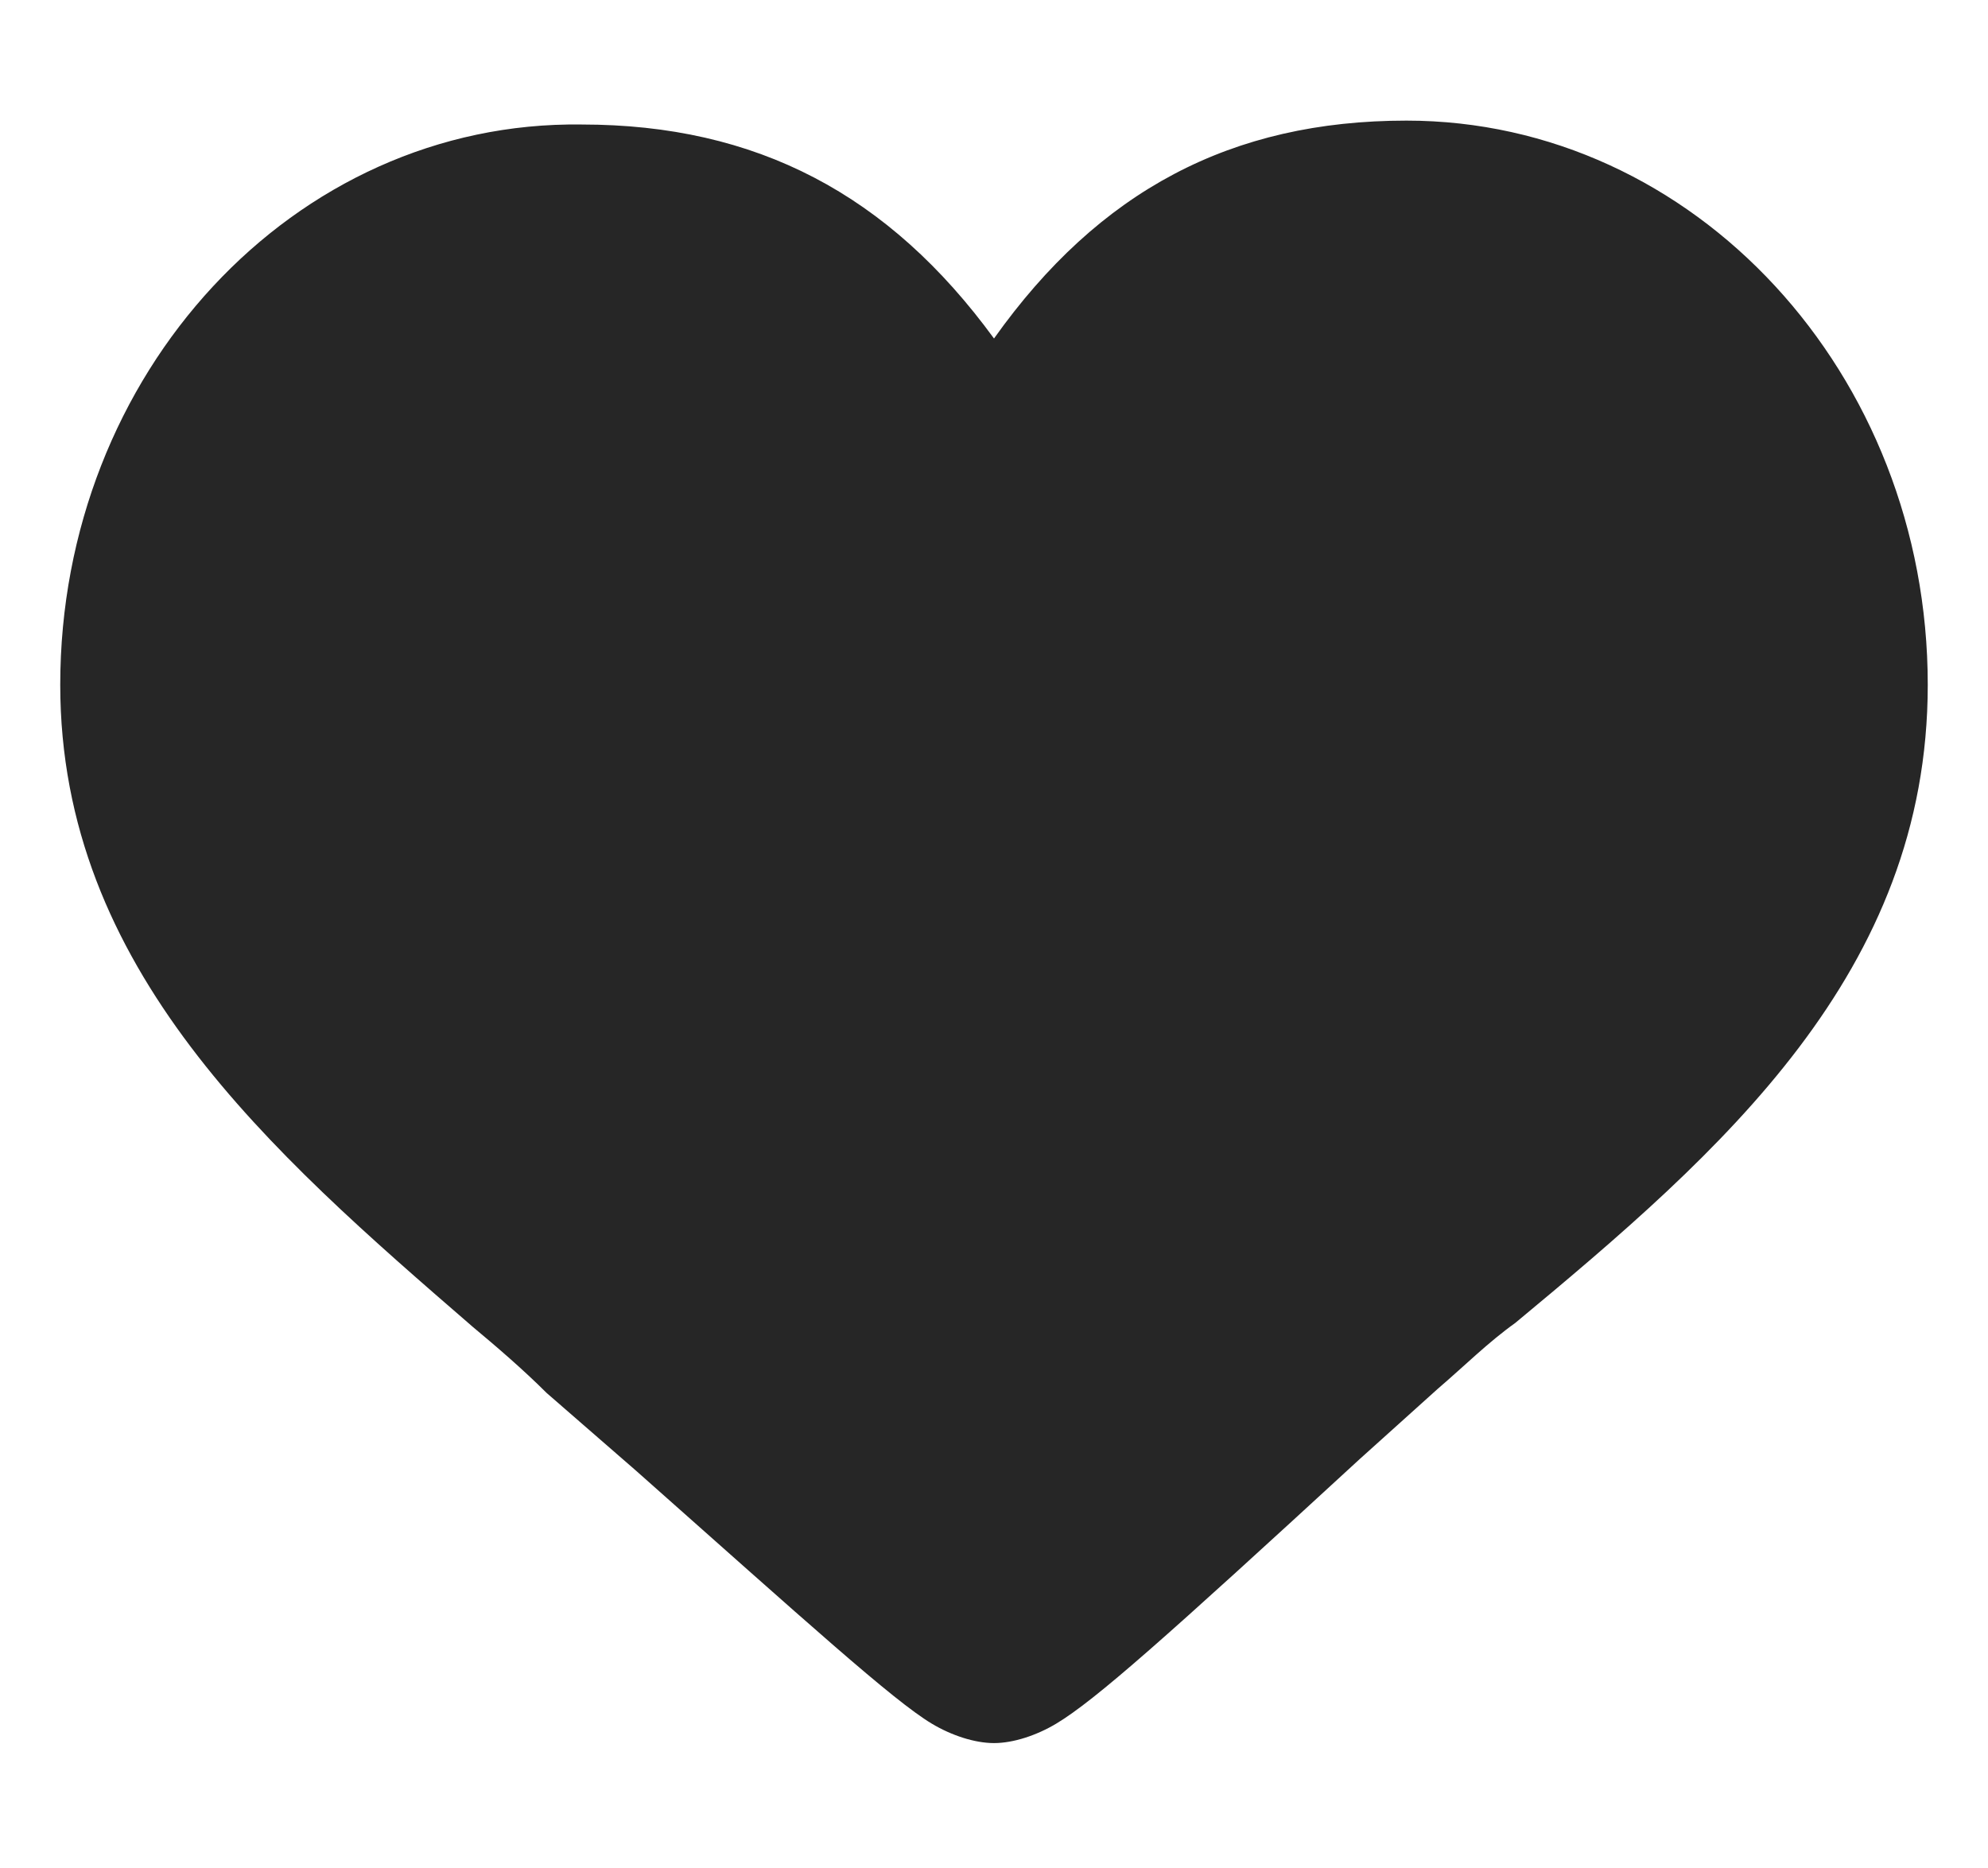
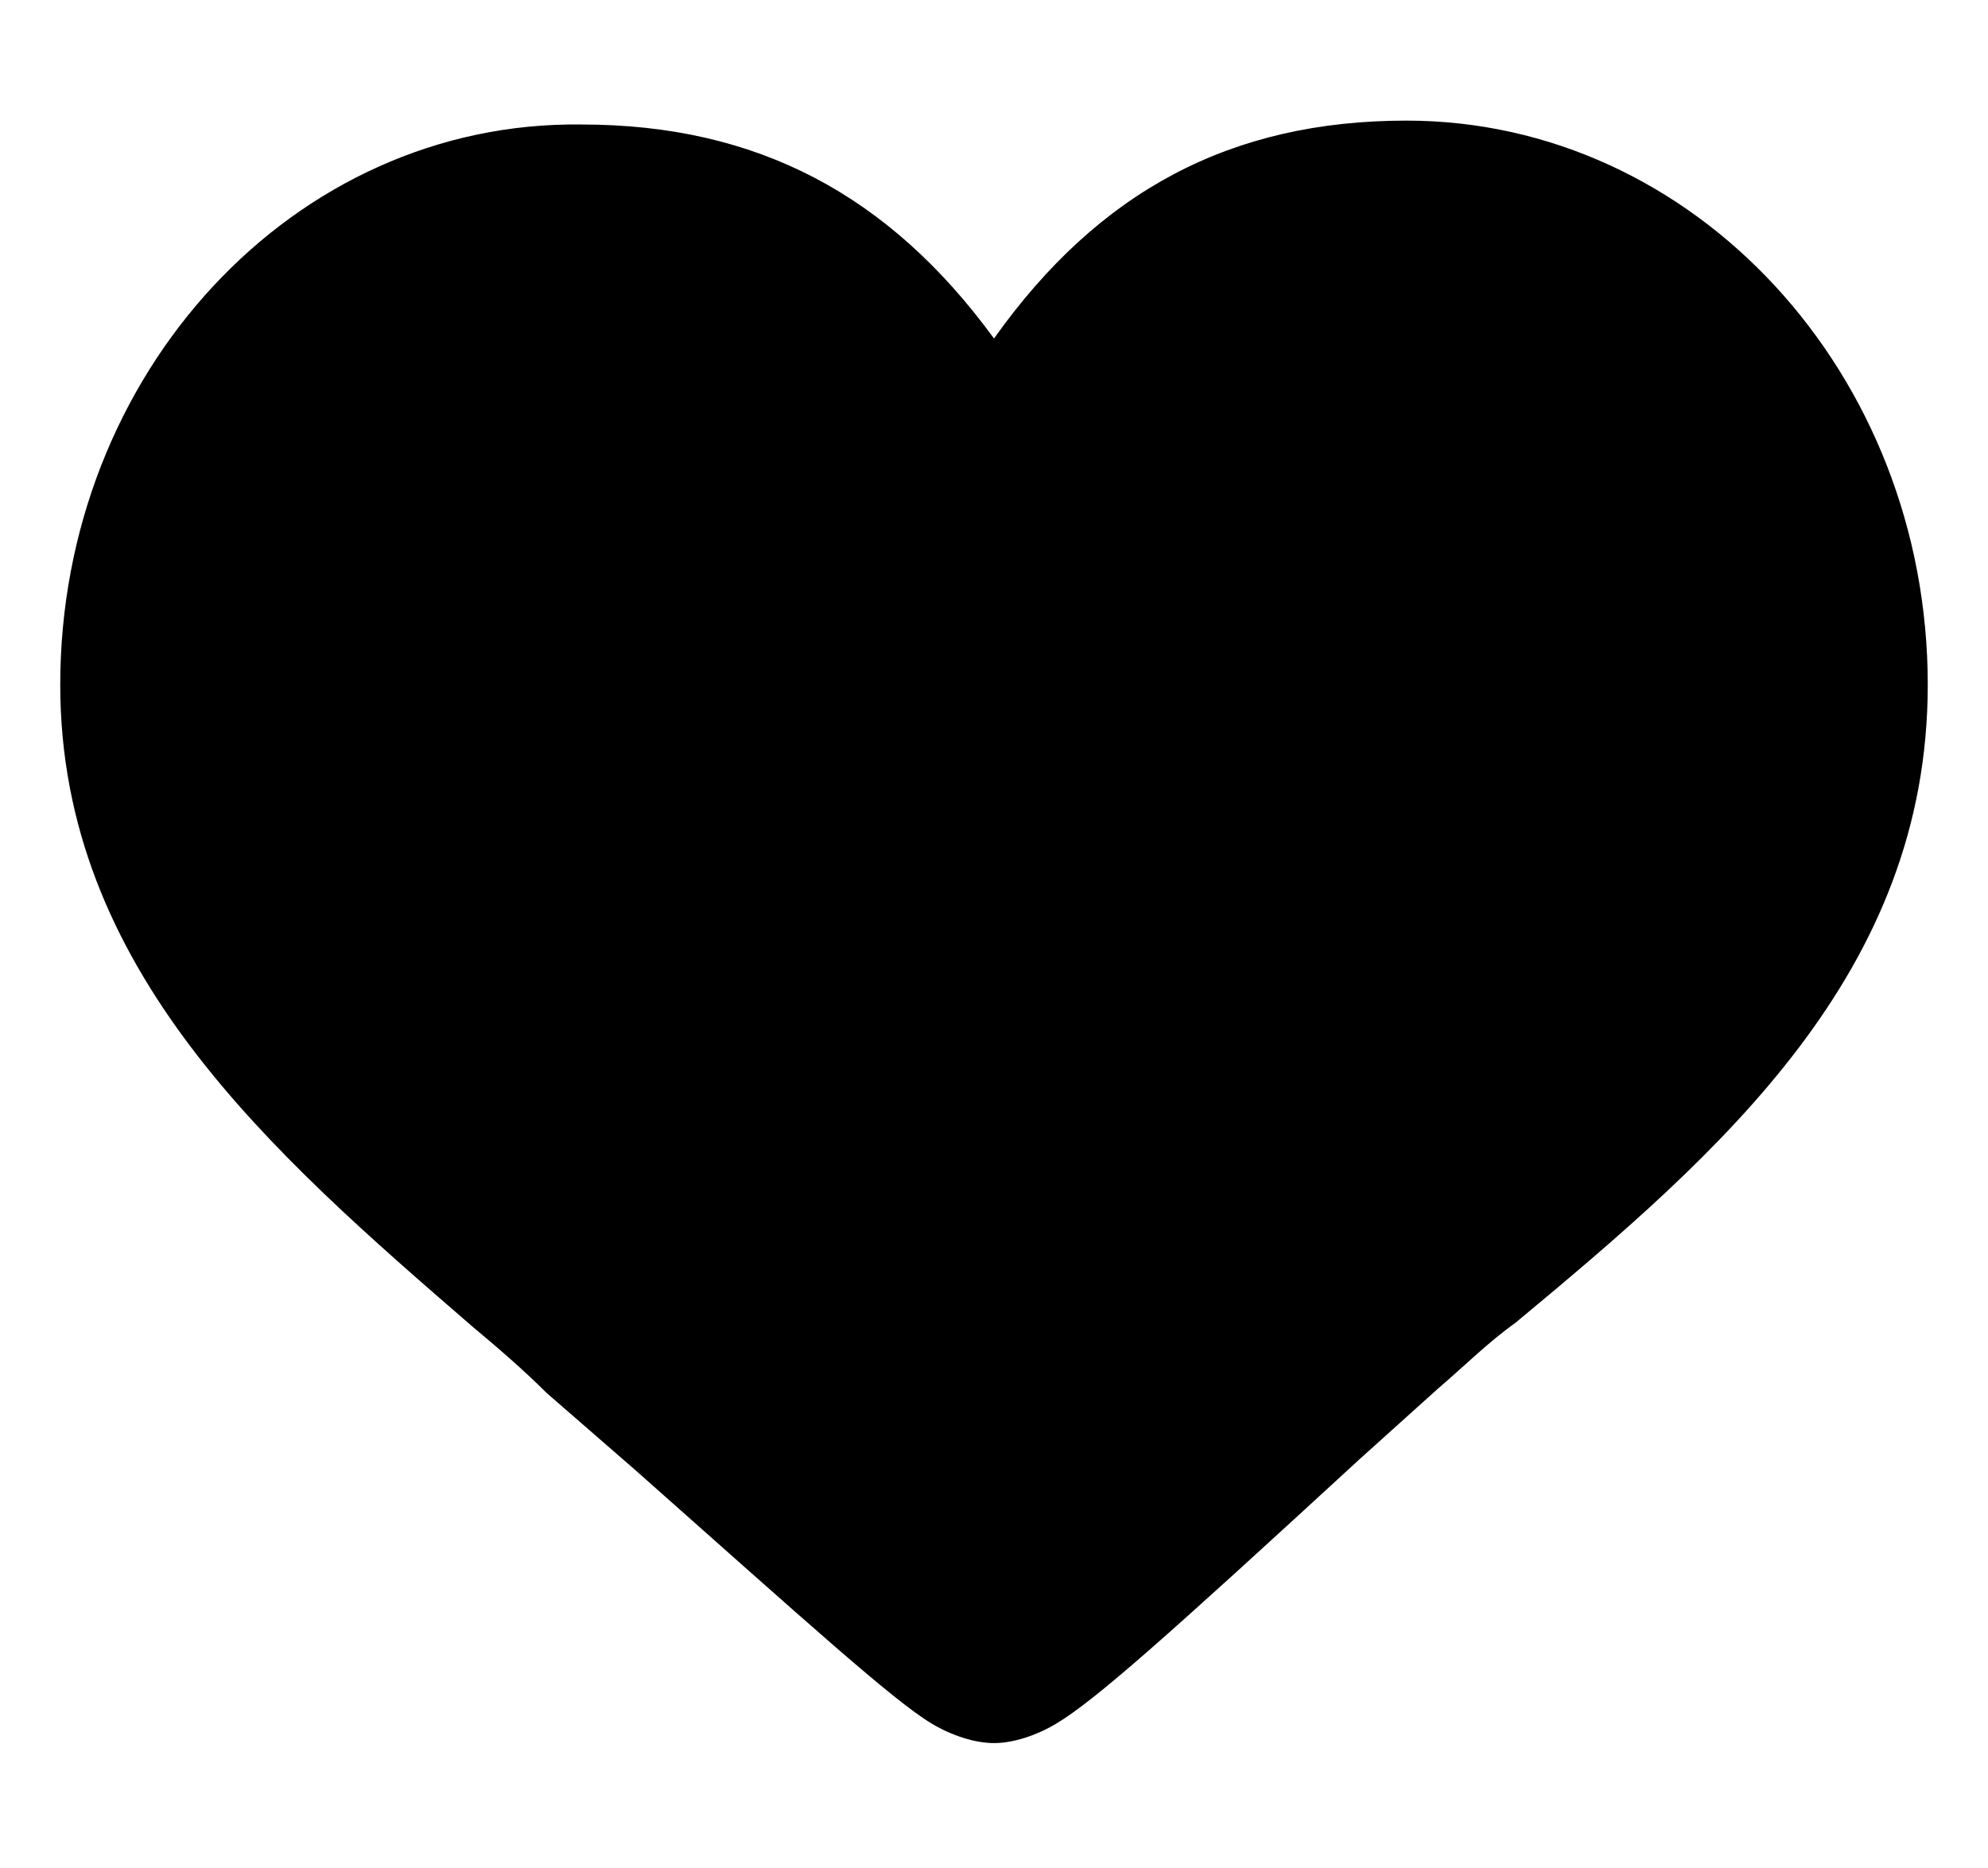
- <svg xmlns="http://www.w3.org/2000/svg" width="33" height="31" viewBox="0 0 48 48" fill="#262626">
+ <svg xmlns="http://www.w3.org/2000/svg" width="33" height="31" viewBox="0 0 48 48" fill="currentColor">
  <path d="M34.6 3.1c-4.5 0-7.9 1.8-10.6 5.6-2.7-3.7-6.1-5.5-10.6-5.5C6 3.1 0 9.6 0 17.6c0 7.3 5.4 12 10.6 16.5.6.5 1.3 1.1 1.9 1.7l2.3 2c4.4 3.9 6.6 5.9 7.6 6.5.5.3 1.1.5 1.6.5s1.1-.2 1.6-.5c1-.6 2.8-2.2 7.8-6.8l2-1.8c.7-.6 1.3-1.2 2-1.7C42.7 29.6 48 25 48 17.6c0-8-6-14.5-13.4-14.5z" />
</svg>
